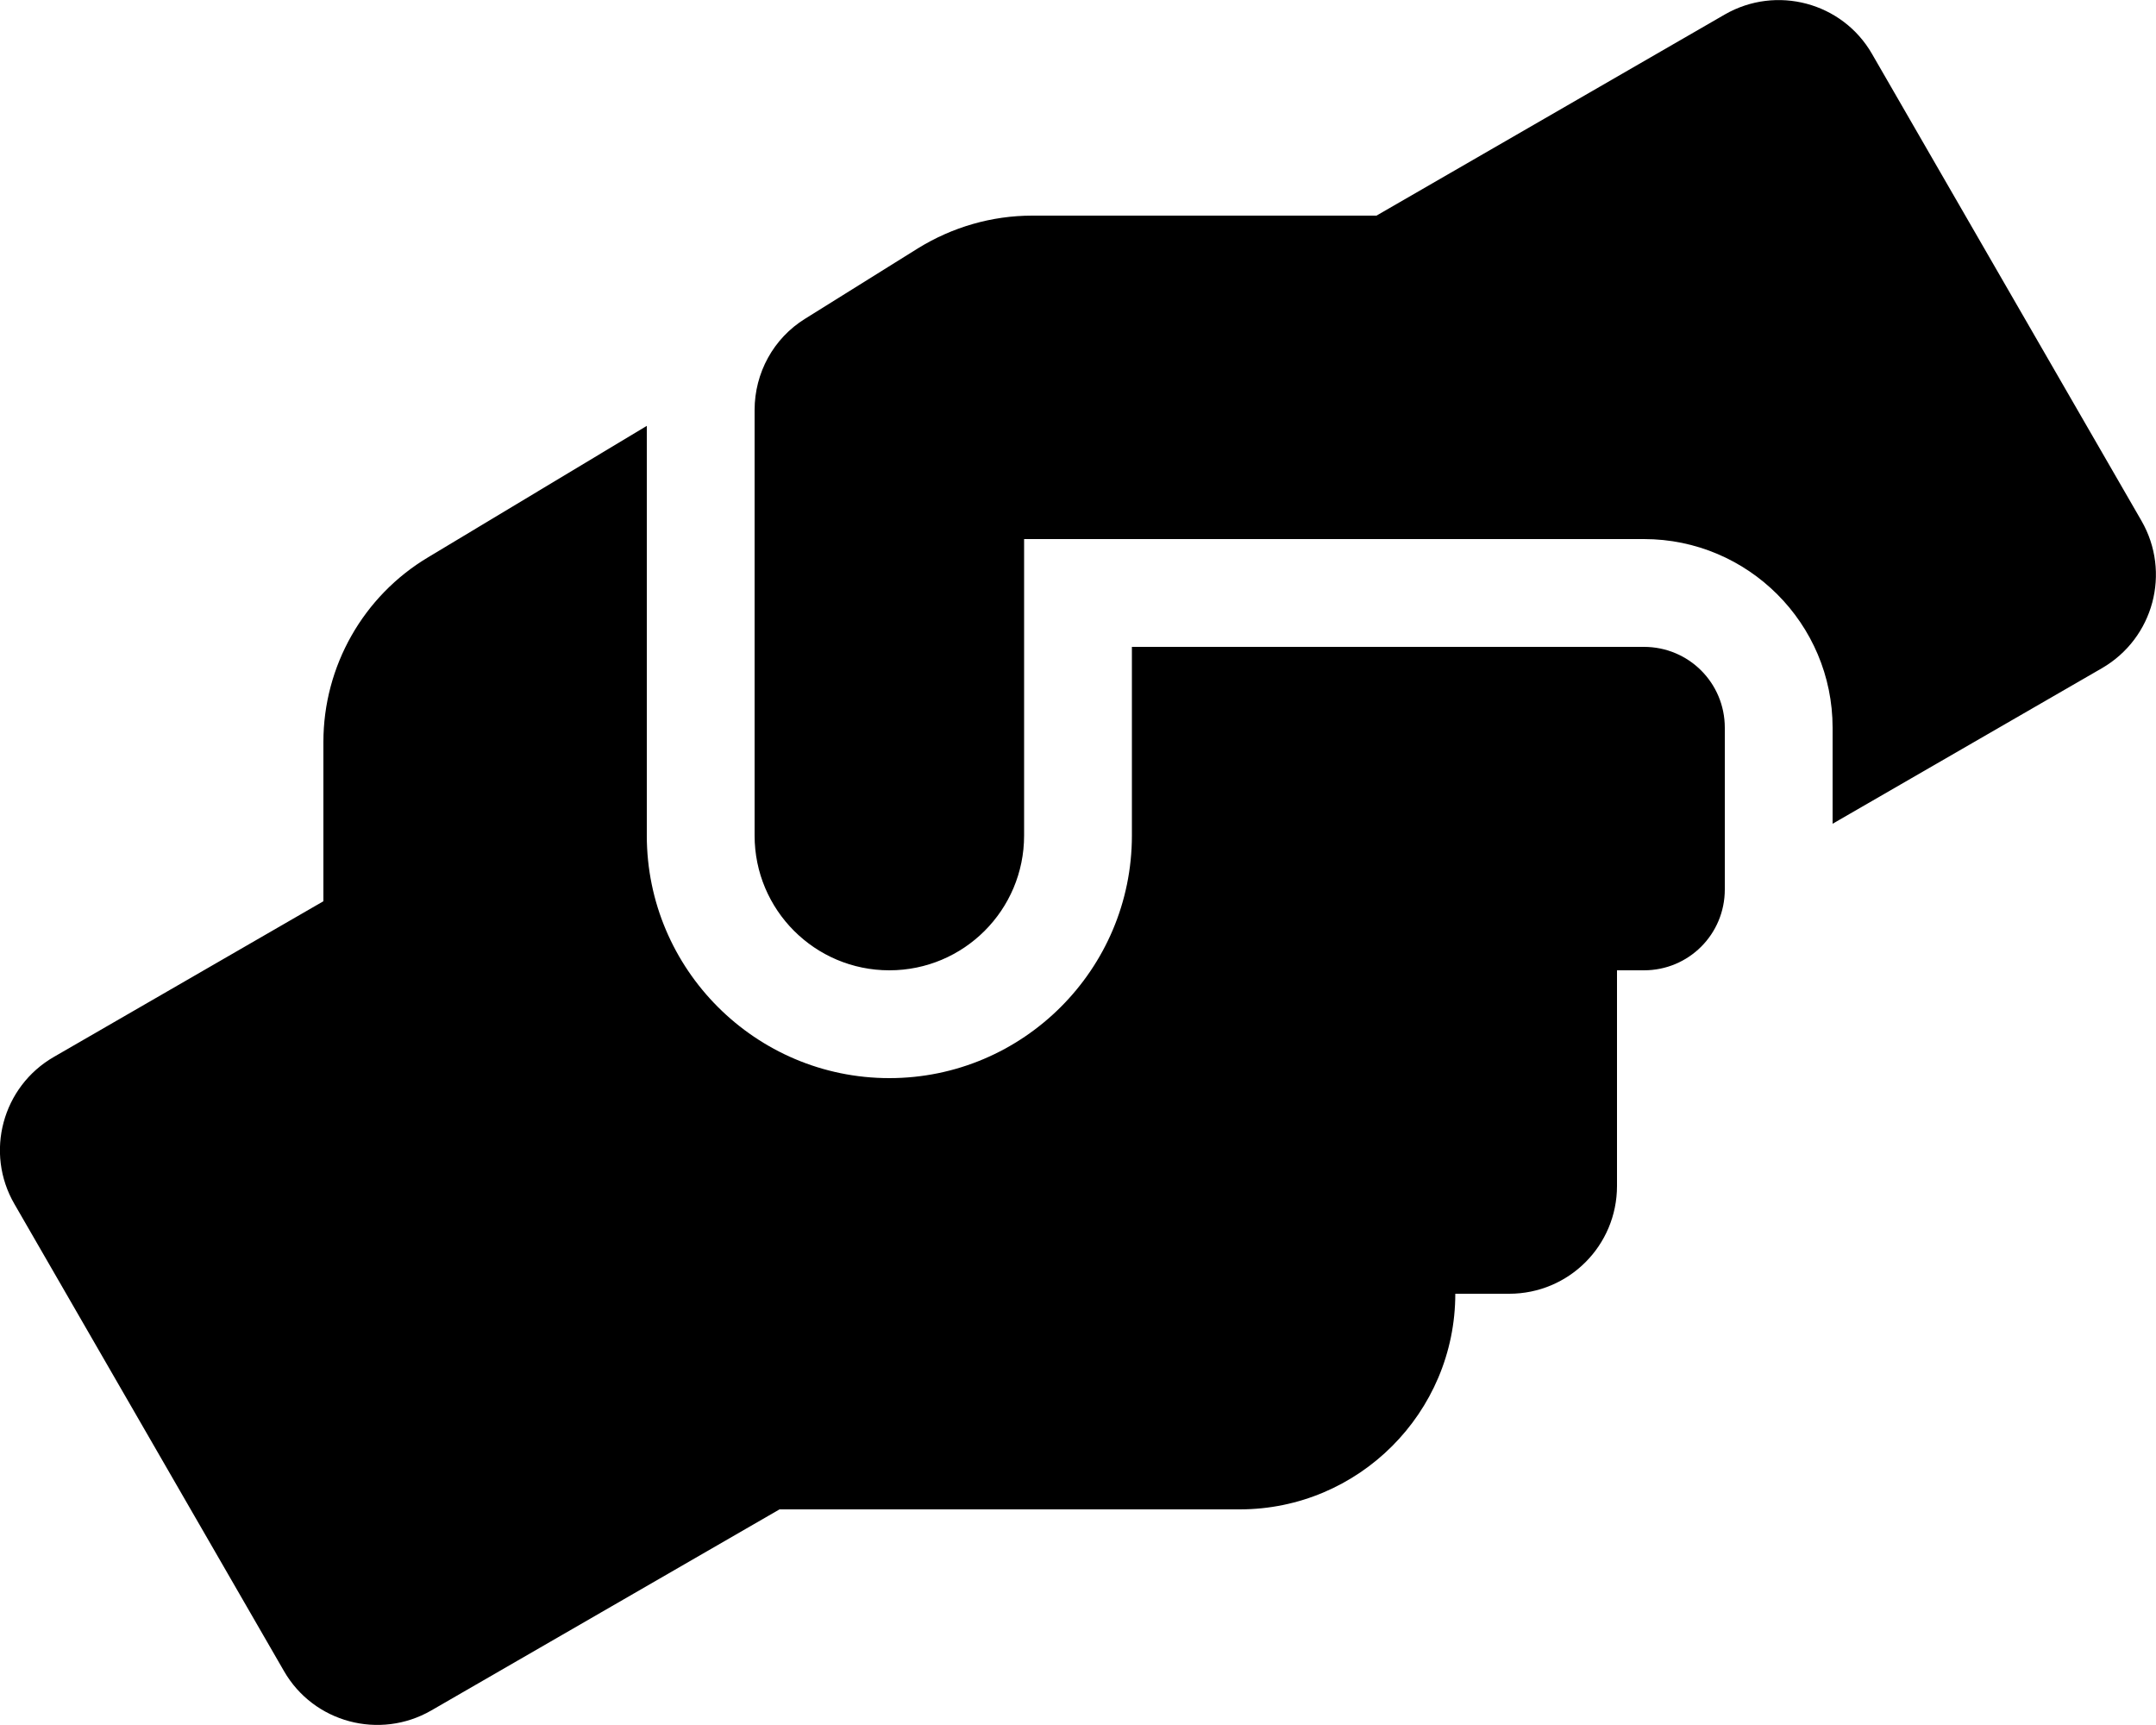
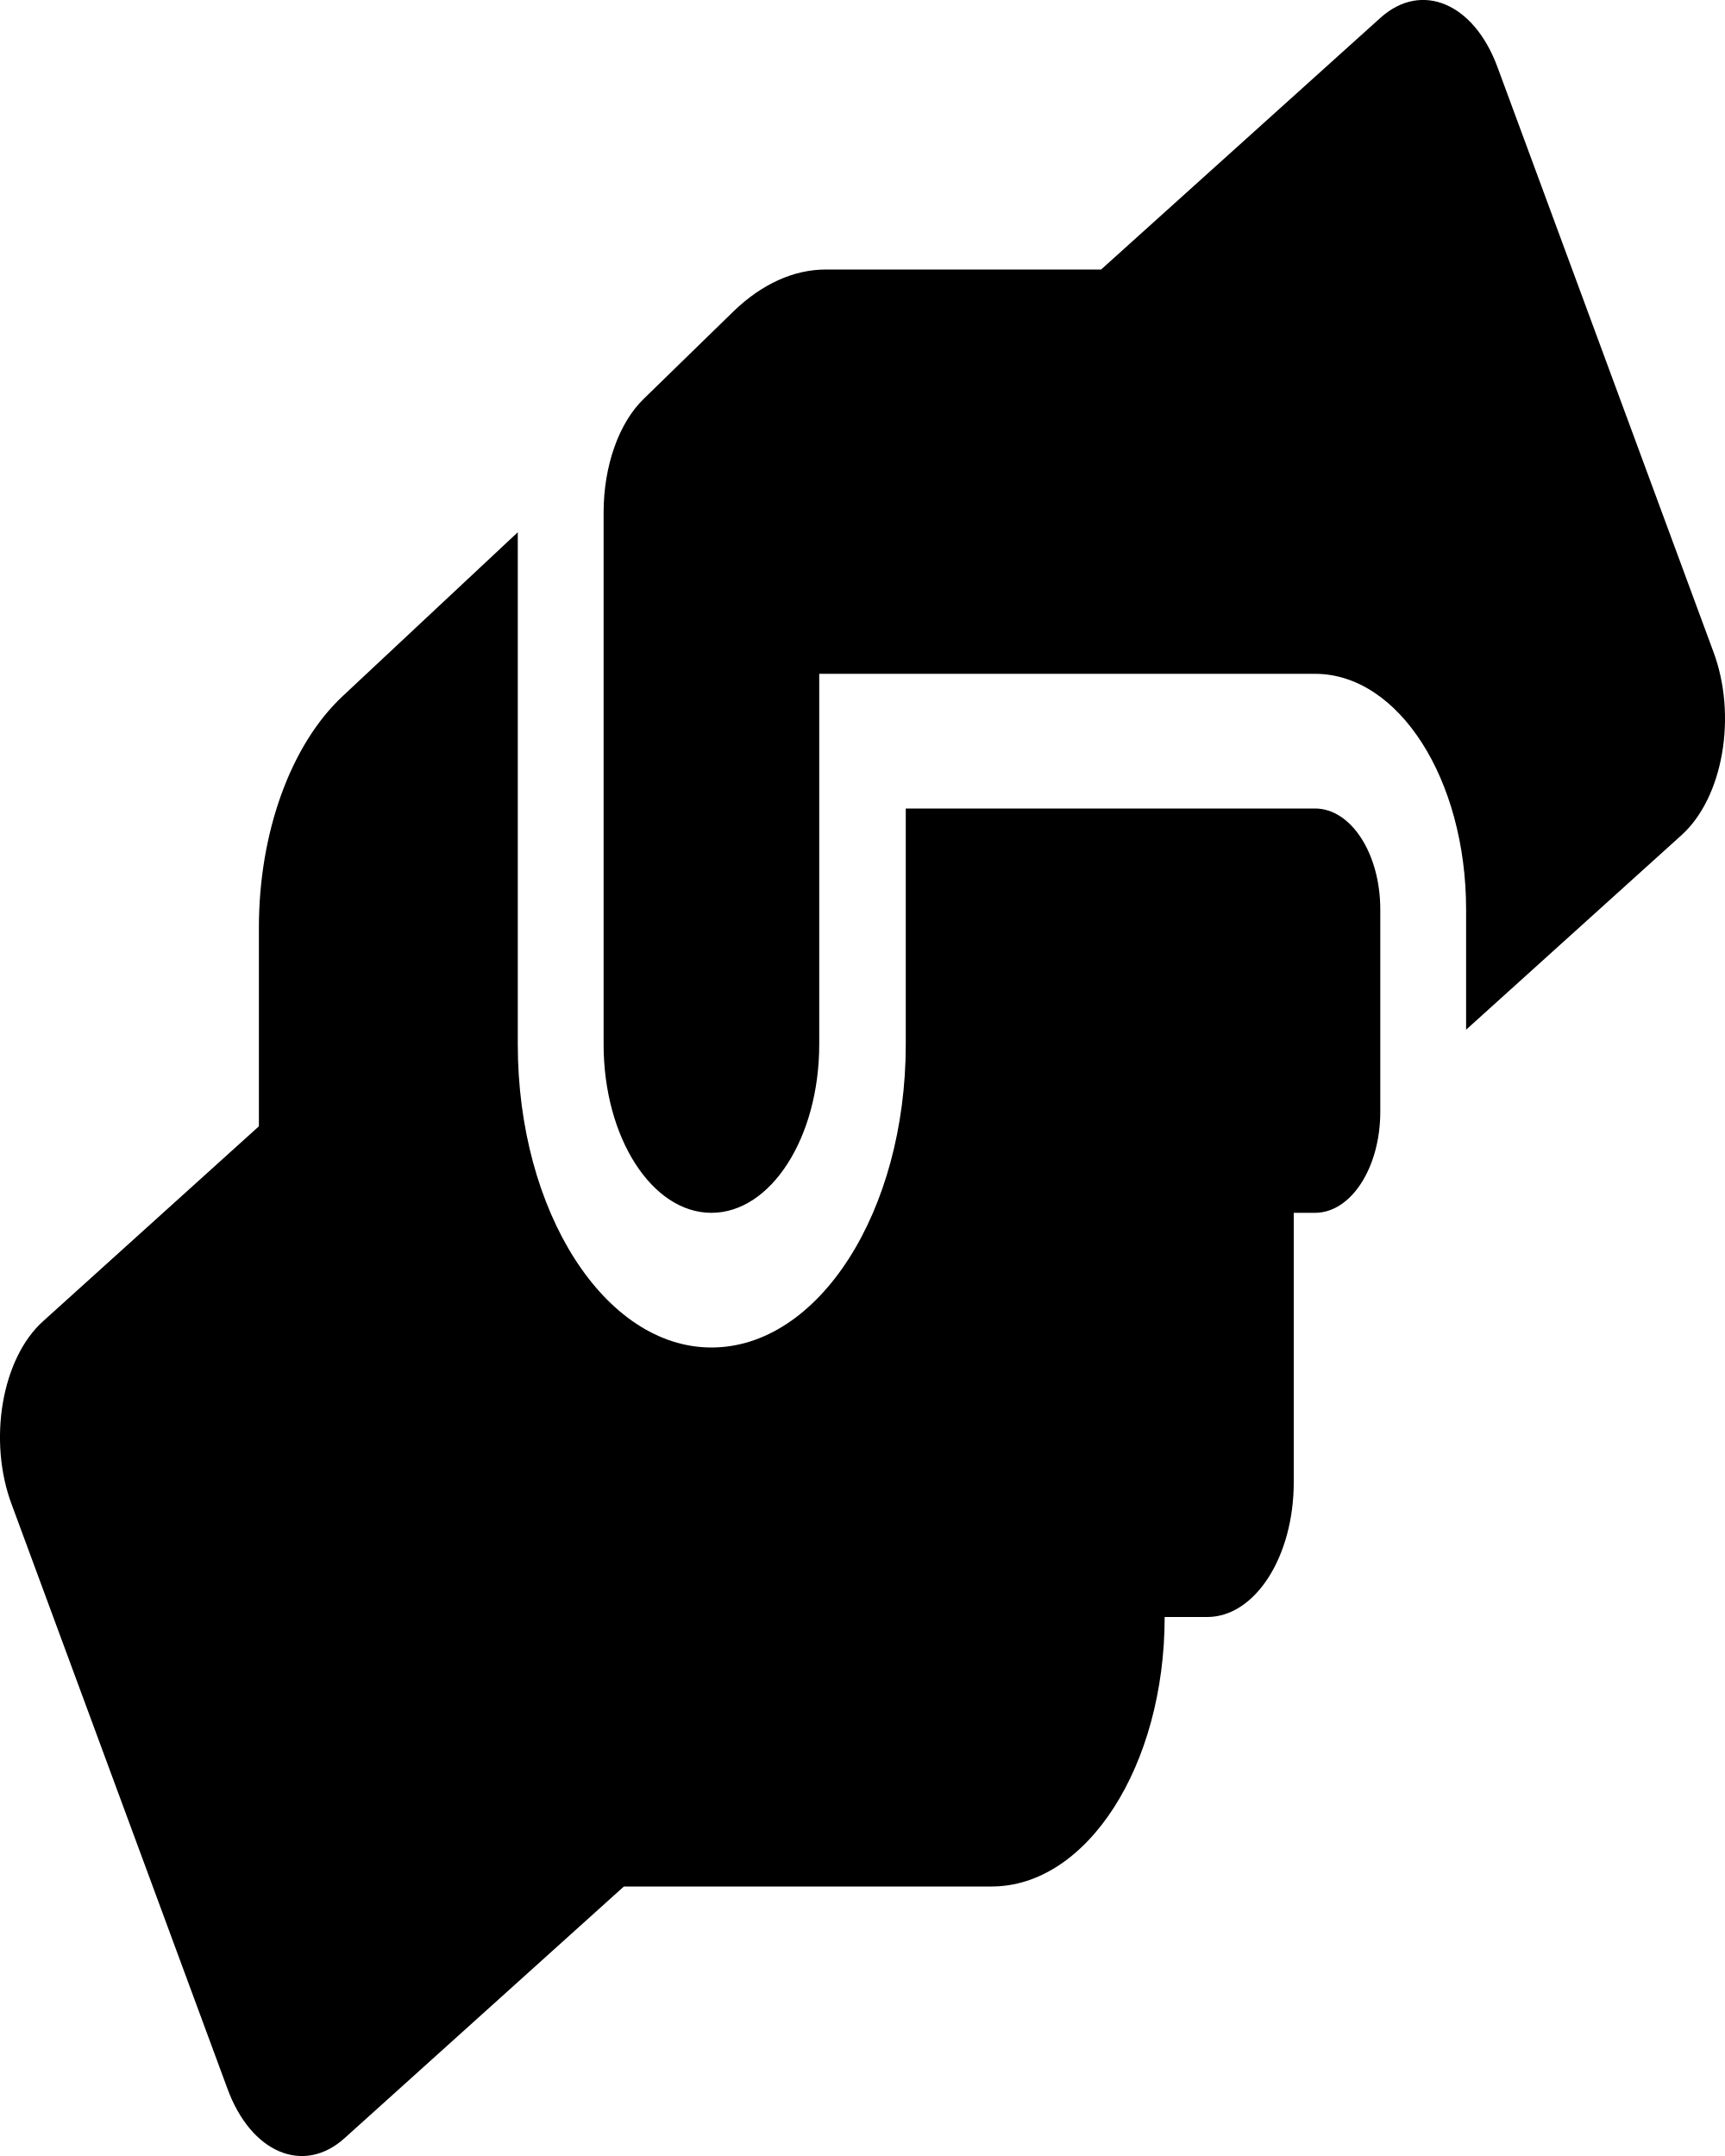
- <svg xmlns="http://www.w3.org/2000/svg" aria-hidden="true" focusable="false" data-prefix="fas" data-icon="hands-helping" class="svg-inline--fa fa-hands-helping fa-w-20" role="img" viewBox="0 0 640 512">
-   <path fill="currentColor" d="M488 192H336v56c0 39.7-32.3 72-72 72s-72-32.3-72-72V126.4l-64.9 39C107.8 176.9 96 197.8 96 220.2v47.3l-80 46.2C.7 322.5-4.6 342.1 4.3 357.4l80 138.6c8.8 15.3 28.4 20.5 43.7 11.7L231.4 448H368c35.3 0 64-28.7 64-64h16c17.7 0 32-14.3 32-32v-64h8c13.3 0 24-10.7 24-24v-48c0-13.3-10.7-24-24-24zm147.7-37.4L555.7 16C546.9.7 527.3-4.5 512 4.3L408.6 64H306.4c-12 0-23.7 3.4-33.9 9.7L239 94.6c-9.4 5.8-15 16.1-15 27.1V248c0 22.1 17.9 40 40 40s40-17.9 40-40v-88h184c30.9 0 56 25.1 56 56v28.5l80-46.2c15.3-8.9 20.5-28.4 11.7-43.7z" />
+ <svg xmlns="http://www.w3.org/2000/svg" width="12pt" height="15pt" viewBox="0 0 12 15" version="1.1">
+   <g id="surface1">
+     <path style=" stroke:none;fill-rule:nonzero;fill:rgb(0%,0%,0%);fill-opacity:1;" d="M 9.148 5.625 L 6.301 5.625 L 6.301 7.266 C 6.301 8.43 5.695 9.375 4.949 9.375 C 4.207 9.375 3.602 8.43 3.602 7.266 L 3.602 3.703 L 2.383 4.844 C 2.02 5.184 1.801 5.797 1.801 6.453 L 1.801 7.836 L 0.301 9.191 C 0.012 9.449 -0.086 10.023 0.082 10.469 L 1.582 14.531 C 1.746 14.98 2.113 15.133 2.398 14.875 L 4.34 13.125 L 6.898 13.125 C 7.562 13.125 8.102 12.285 8.102 11.25 L 8.398 11.25 C 8.73 11.25 9 10.832 9 10.312 L 9 8.438 L 9.148 8.438 C 9.398 8.438 9.602 8.125 9.602 7.734 L 9.602 6.328 C 9.602 5.938 9.398 5.625 9.148 5.625 Z M 11.918 4.531 L 10.418 0.469 C 10.254 0.02 9.887 -0.133 9.602 0.125 L 7.66 1.875 L 5.746 1.875 C 5.52 1.875 5.301 1.977 5.109 2.16 L 4.48 2.773 C 4.305 2.941 4.199 3.242 4.199 3.566 L 4.199 7.266 C 4.199 7.914 4.535 8.438 4.949 8.438 C 5.363 8.438 5.699 7.914 5.699 7.266 L 5.699 4.688 L 9.148 4.688 C 9.73 4.688 10.199 5.422 10.199 6.328 L 10.199 7.164 L 11.699 5.809 C 11.988 5.547 12.086 4.977 11.918 4.531 Z M 11.918 4.531 " />
+   </g>
</svg>
